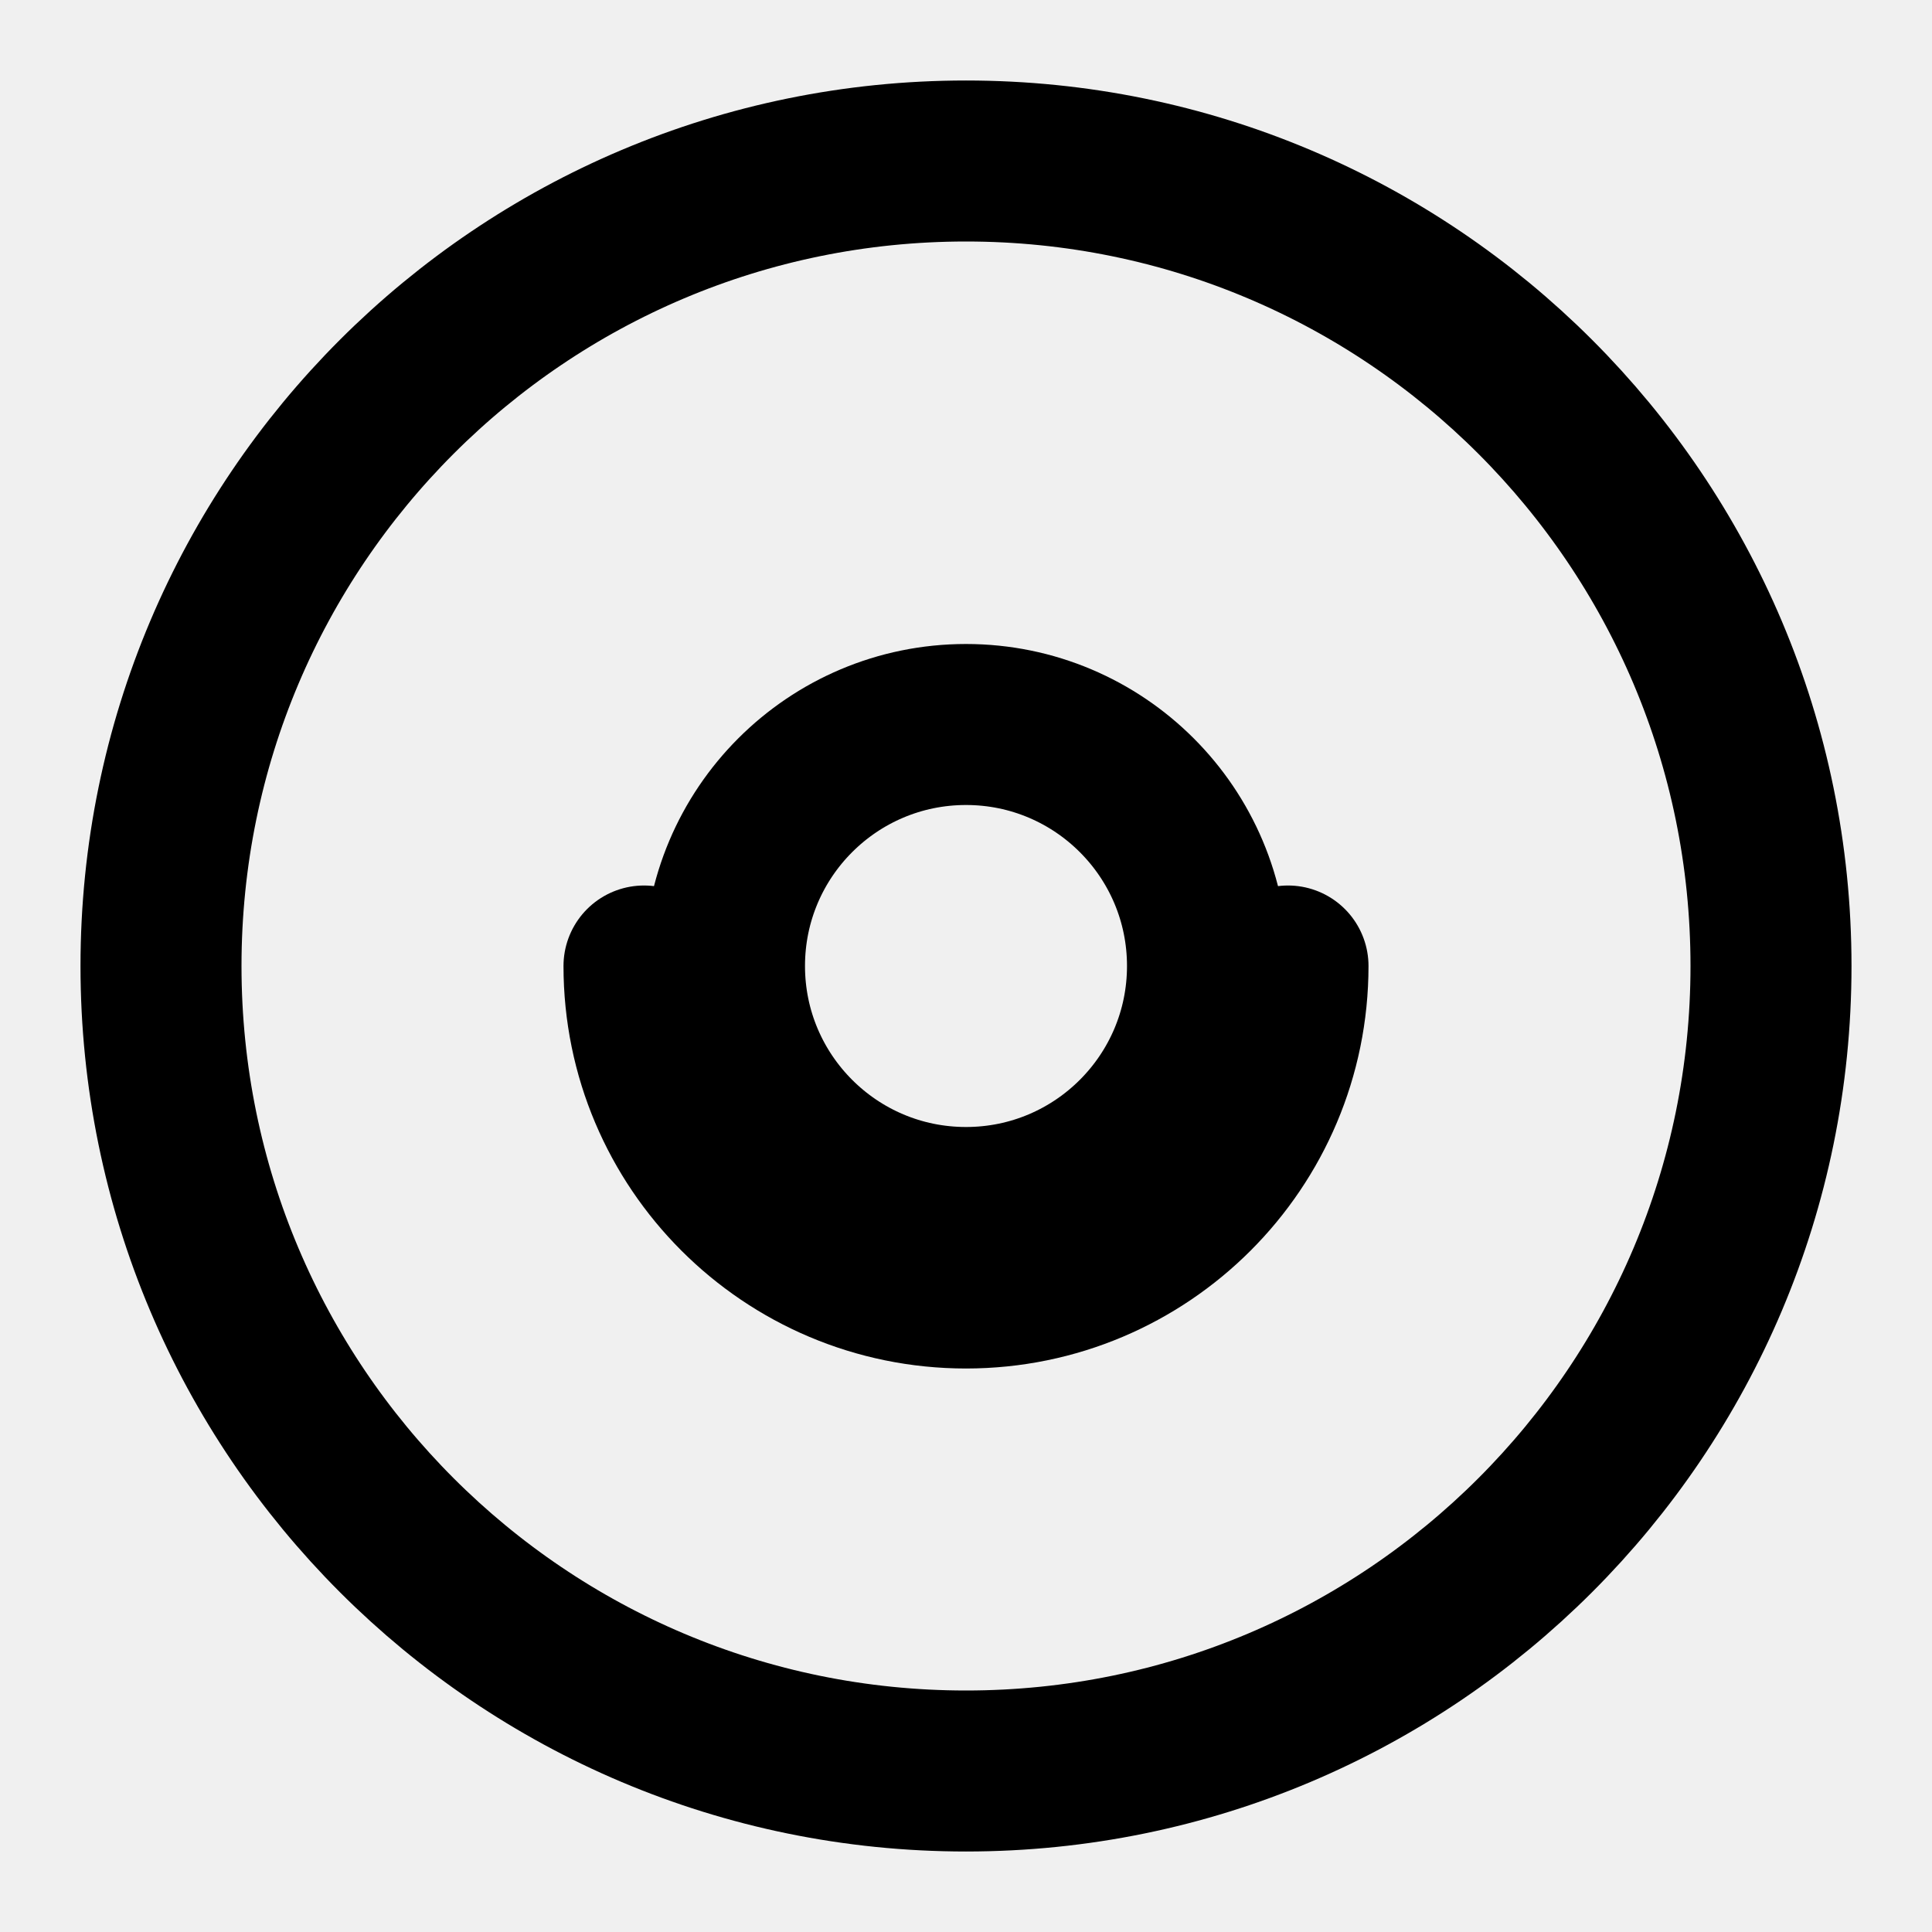
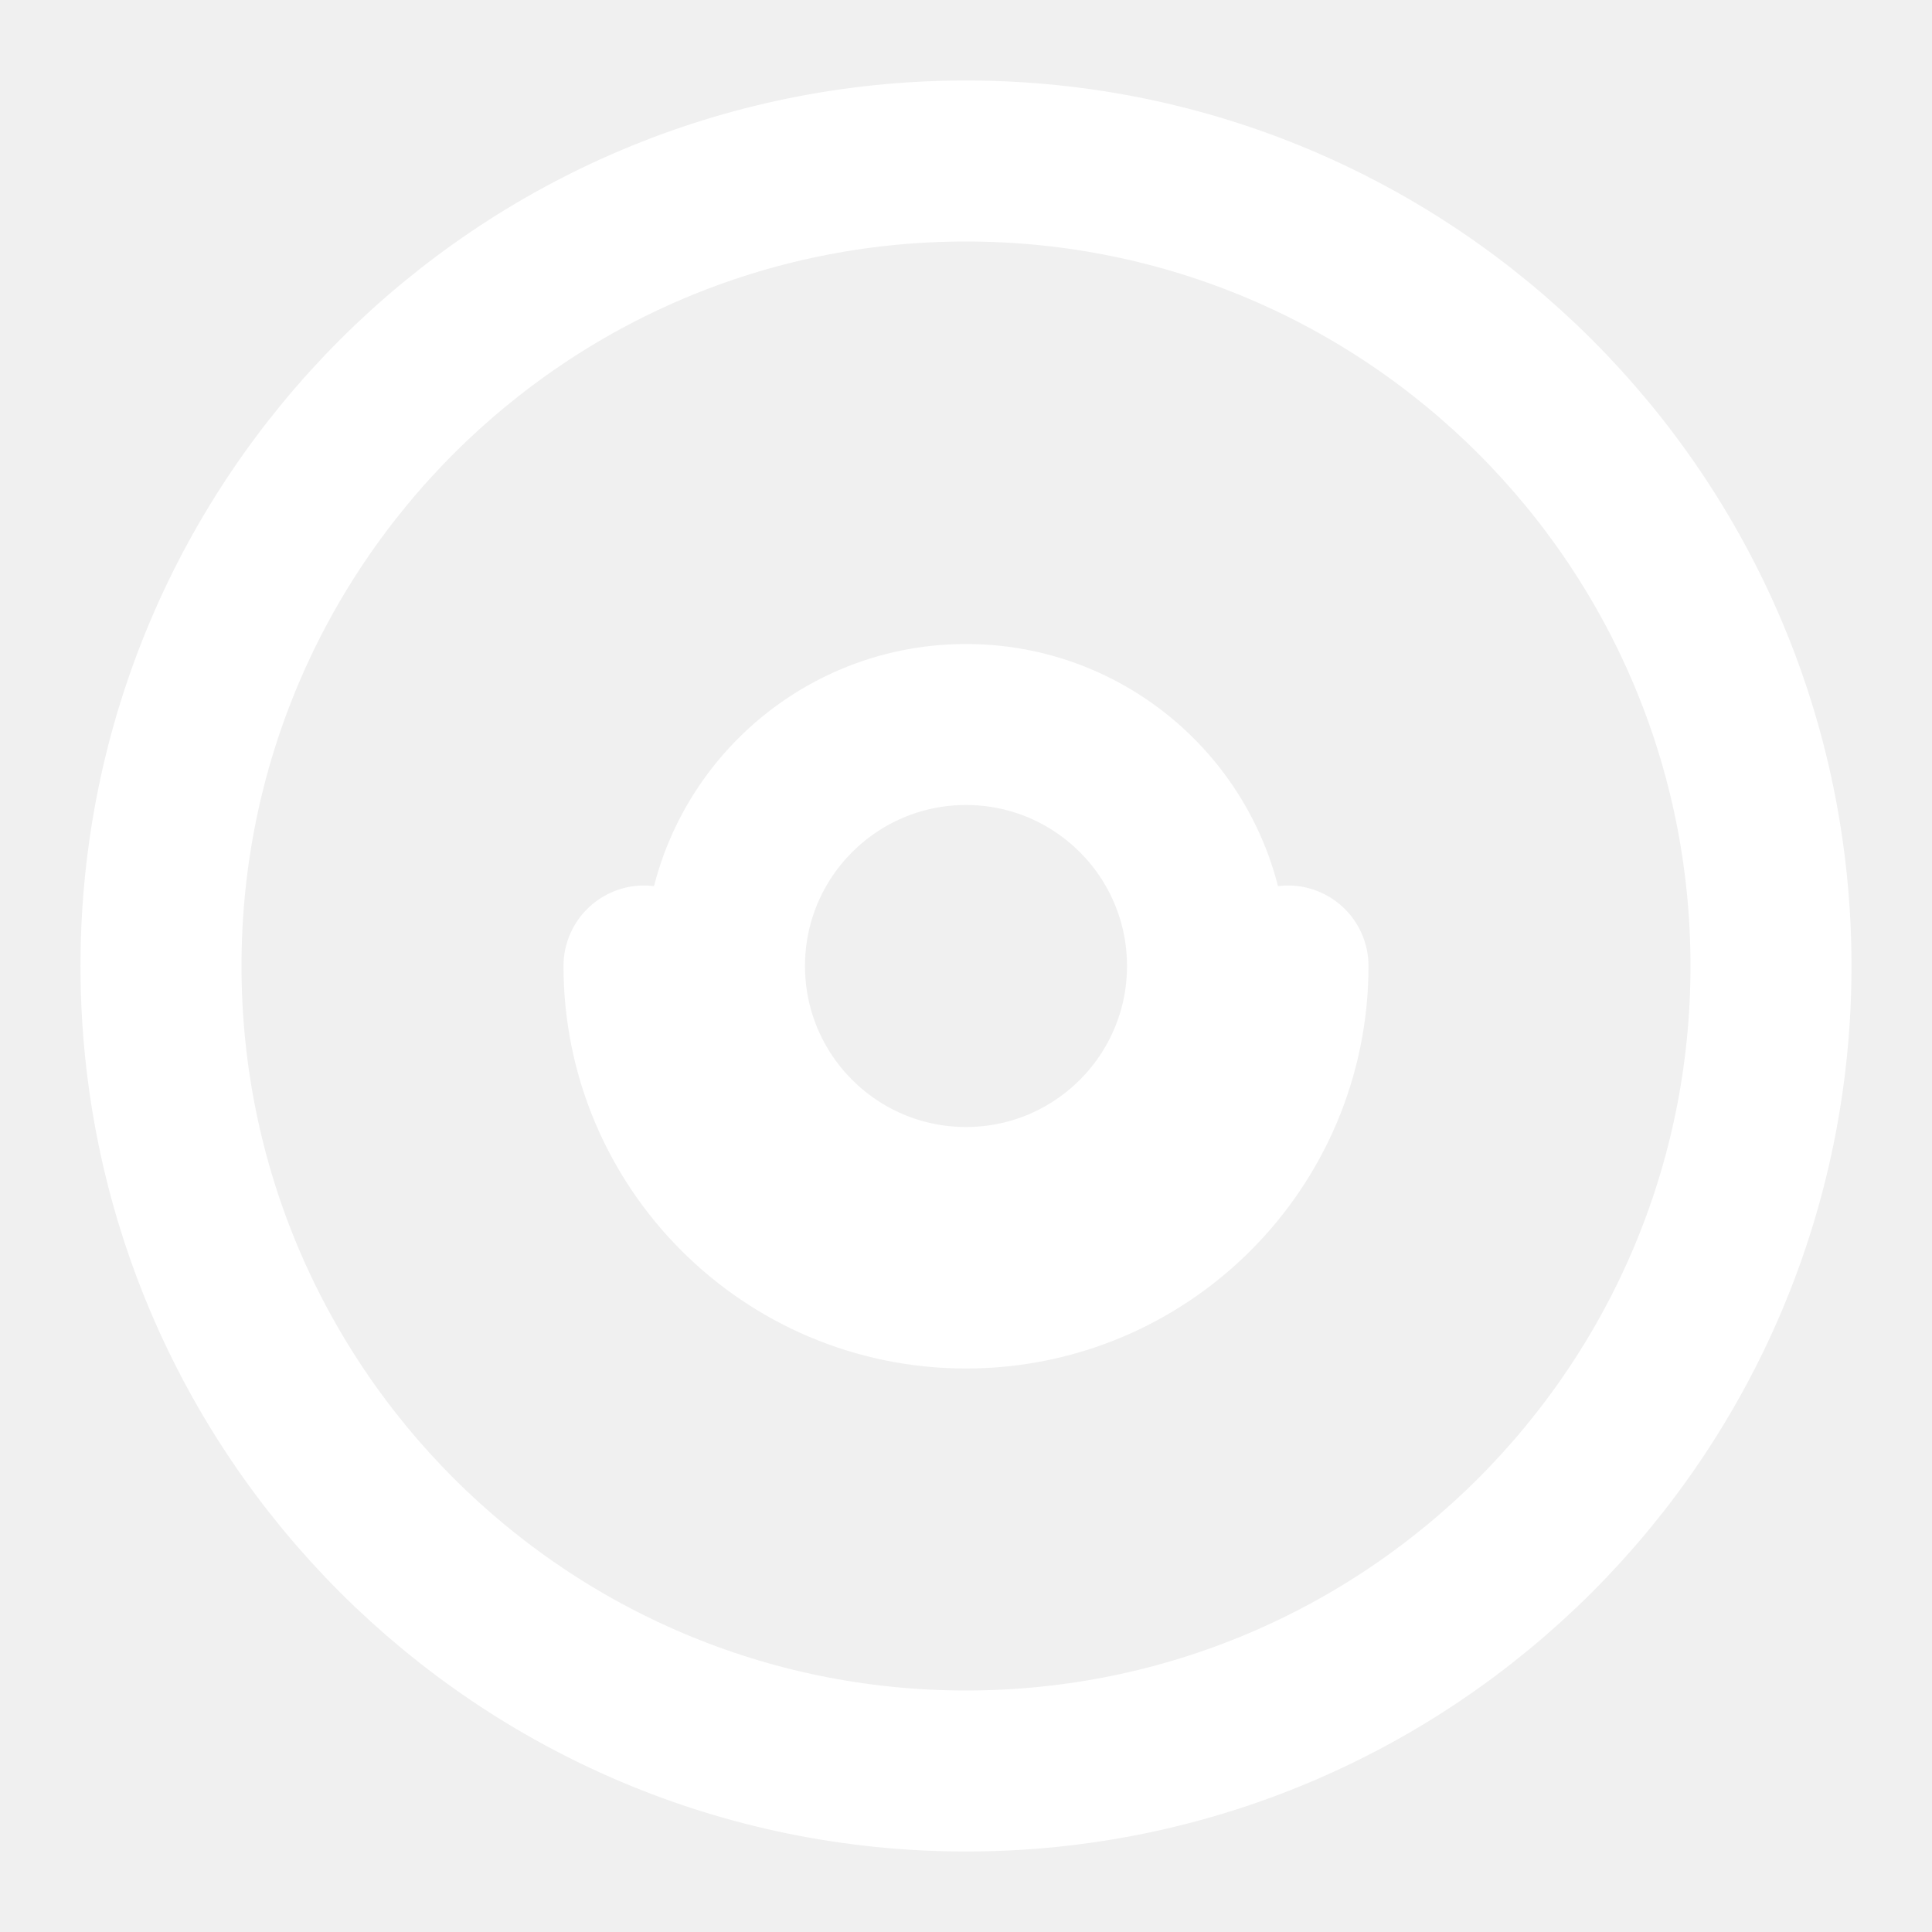
- <svg xmlns="http://www.w3.org/2000/svg" viewBox="0 0 24 24" fill="none" stroke="currentColor" stroke-width="2" stroke-linecap="round" stroke-linejoin="round">
+ <svg xmlns="http://www.w3.org/2000/svg" viewBox="0 0 24 24" fill="none" stroke="#ffffff" stroke-width="2" stroke-linecap="round" stroke-linejoin="round">
  <circle cx="12" cy="12" r="10" />
  <circle cx="12" cy="12" r="3" />
  <path d="M16 12a4 4 0 0 1-8 0" />
</svg>
